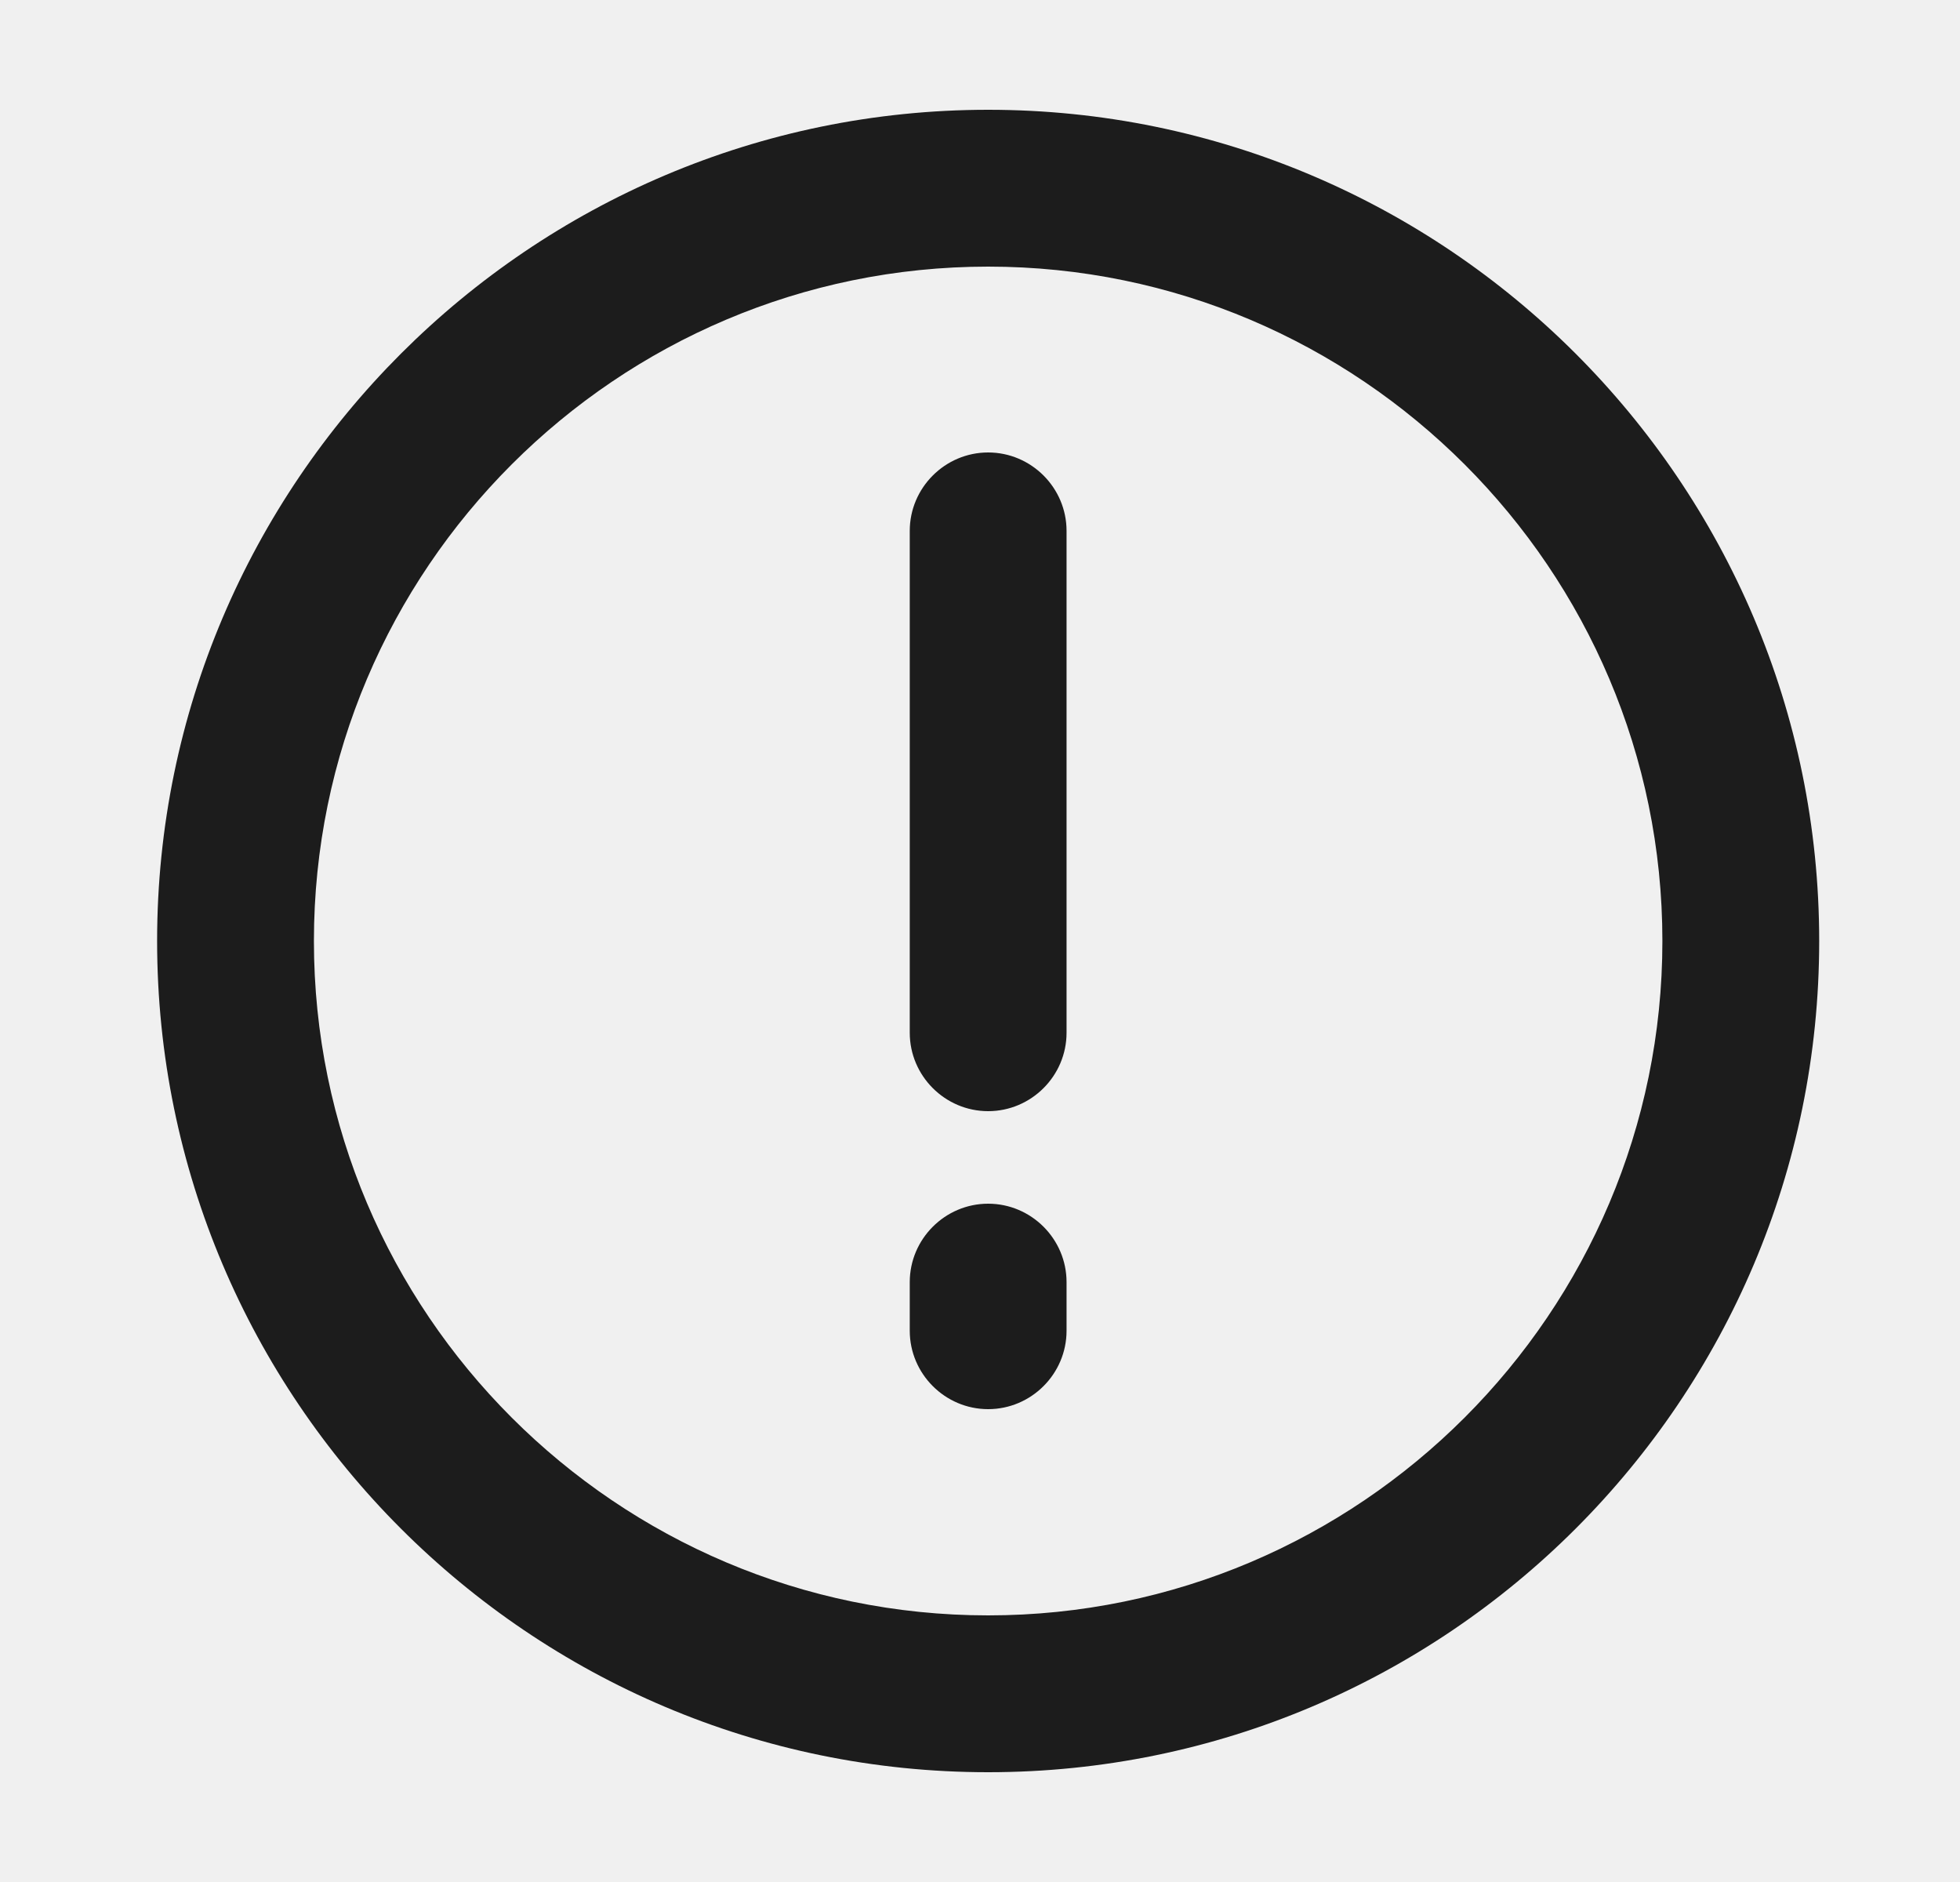
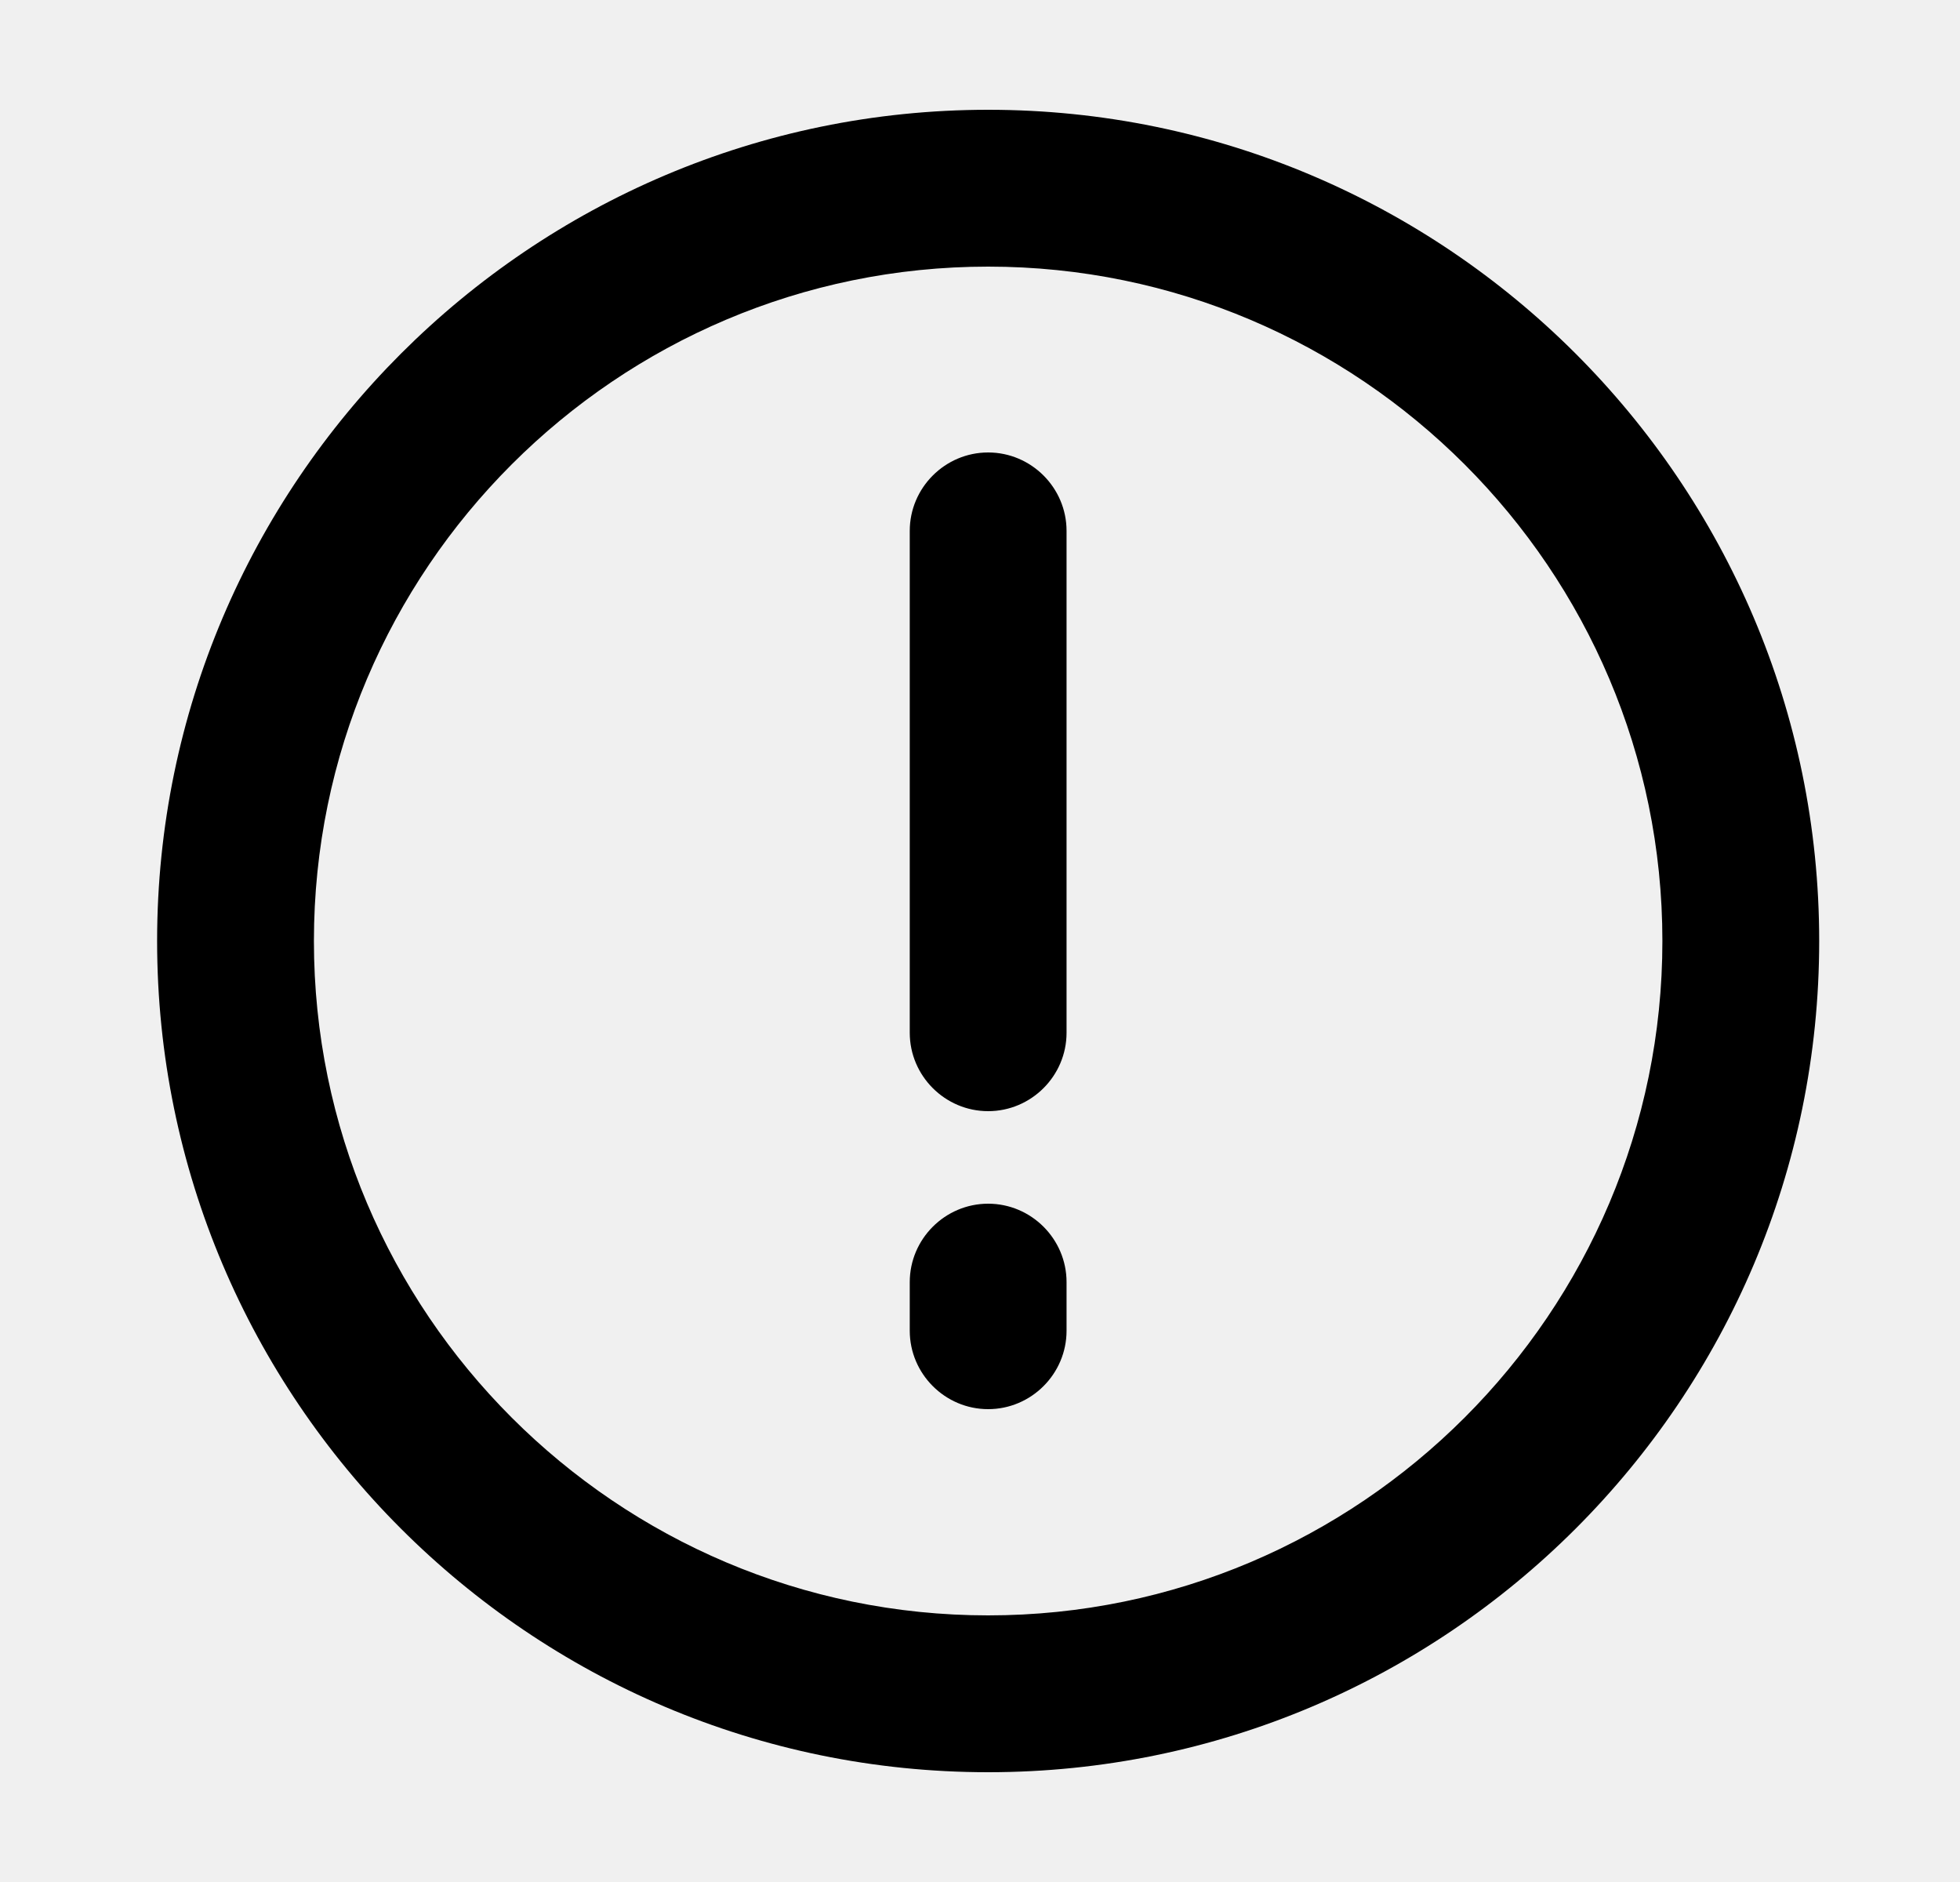
<svg xmlns="http://www.w3.org/2000/svg" width="25" height="24" fill="none" viewBox="0 0 25 24">
  <g clip-path="url(#a)">
-     <path fill="#1C1C1C" d="M12.604 1.4c-5.84 0-10.6 4.76-10.6 10.6s4.75 10.6 10.6 10.6 10.6-4.75 10.6-10.6-4.76-10.6-10.6-10.6Zm0 19.2c-4.74 0-8.6-3.86-8.6-8.6s3.86-8.6 8.6-8.6 8.6 3.86 8.6 8.6-3.86 8.6-8.6 8.6Z" />
-     <path fill="#1C1C1C" d="M12.604 5.77c-.55 0-1 .45-1 1v6.4c0 .55.45 1 1 1s1-.45 1-1v-6.4c0-.55-.45-1-1-1Zm0 9.58c-.55 0-1 .45-1 1v.62c0 .55.45 1 1 1s1-.45 1-1v-.62c0-.55-.45-1-1-1Z" />
+     <path fill="currentColor" d="M12.604 1.4c-5.84 0-10.6 4.76-10.6 10.6s4.75 10.6 10.6 10.6 10.6-4.75 10.6-10.6-4.76-10.6-10.6-10.6Zm0 19.2c-4.74 0-8.6-3.86-8.6-8.6s3.86-8.6 8.6-8.6 8.6 3.86 8.6 8.6-3.86 8.6-8.6 8.6Z" />
+     <path fill="currentColor" d="M12.604 5.77c-.55 0-1 .45-1 1v6.4c0 .55.45 1 1 1s1-.45 1-1v-6.4c0-.55-.45-1-1-1Zm0 9.58c-.55 0-1 .45-1 1v.62c0 .55.45 1 1 1s1-.45 1-1v-.62c0-.55-.45-1-1-1Z" />
  </g>
  <defs>
    <clipPath id="a">
-       <path fill="#fff" d="M.604 0h24v24h-24z" />
+       <path fill="currentColor" d="M.604 0h24v24h-24z" />
    </clipPath>
  </defs>
</svg>
